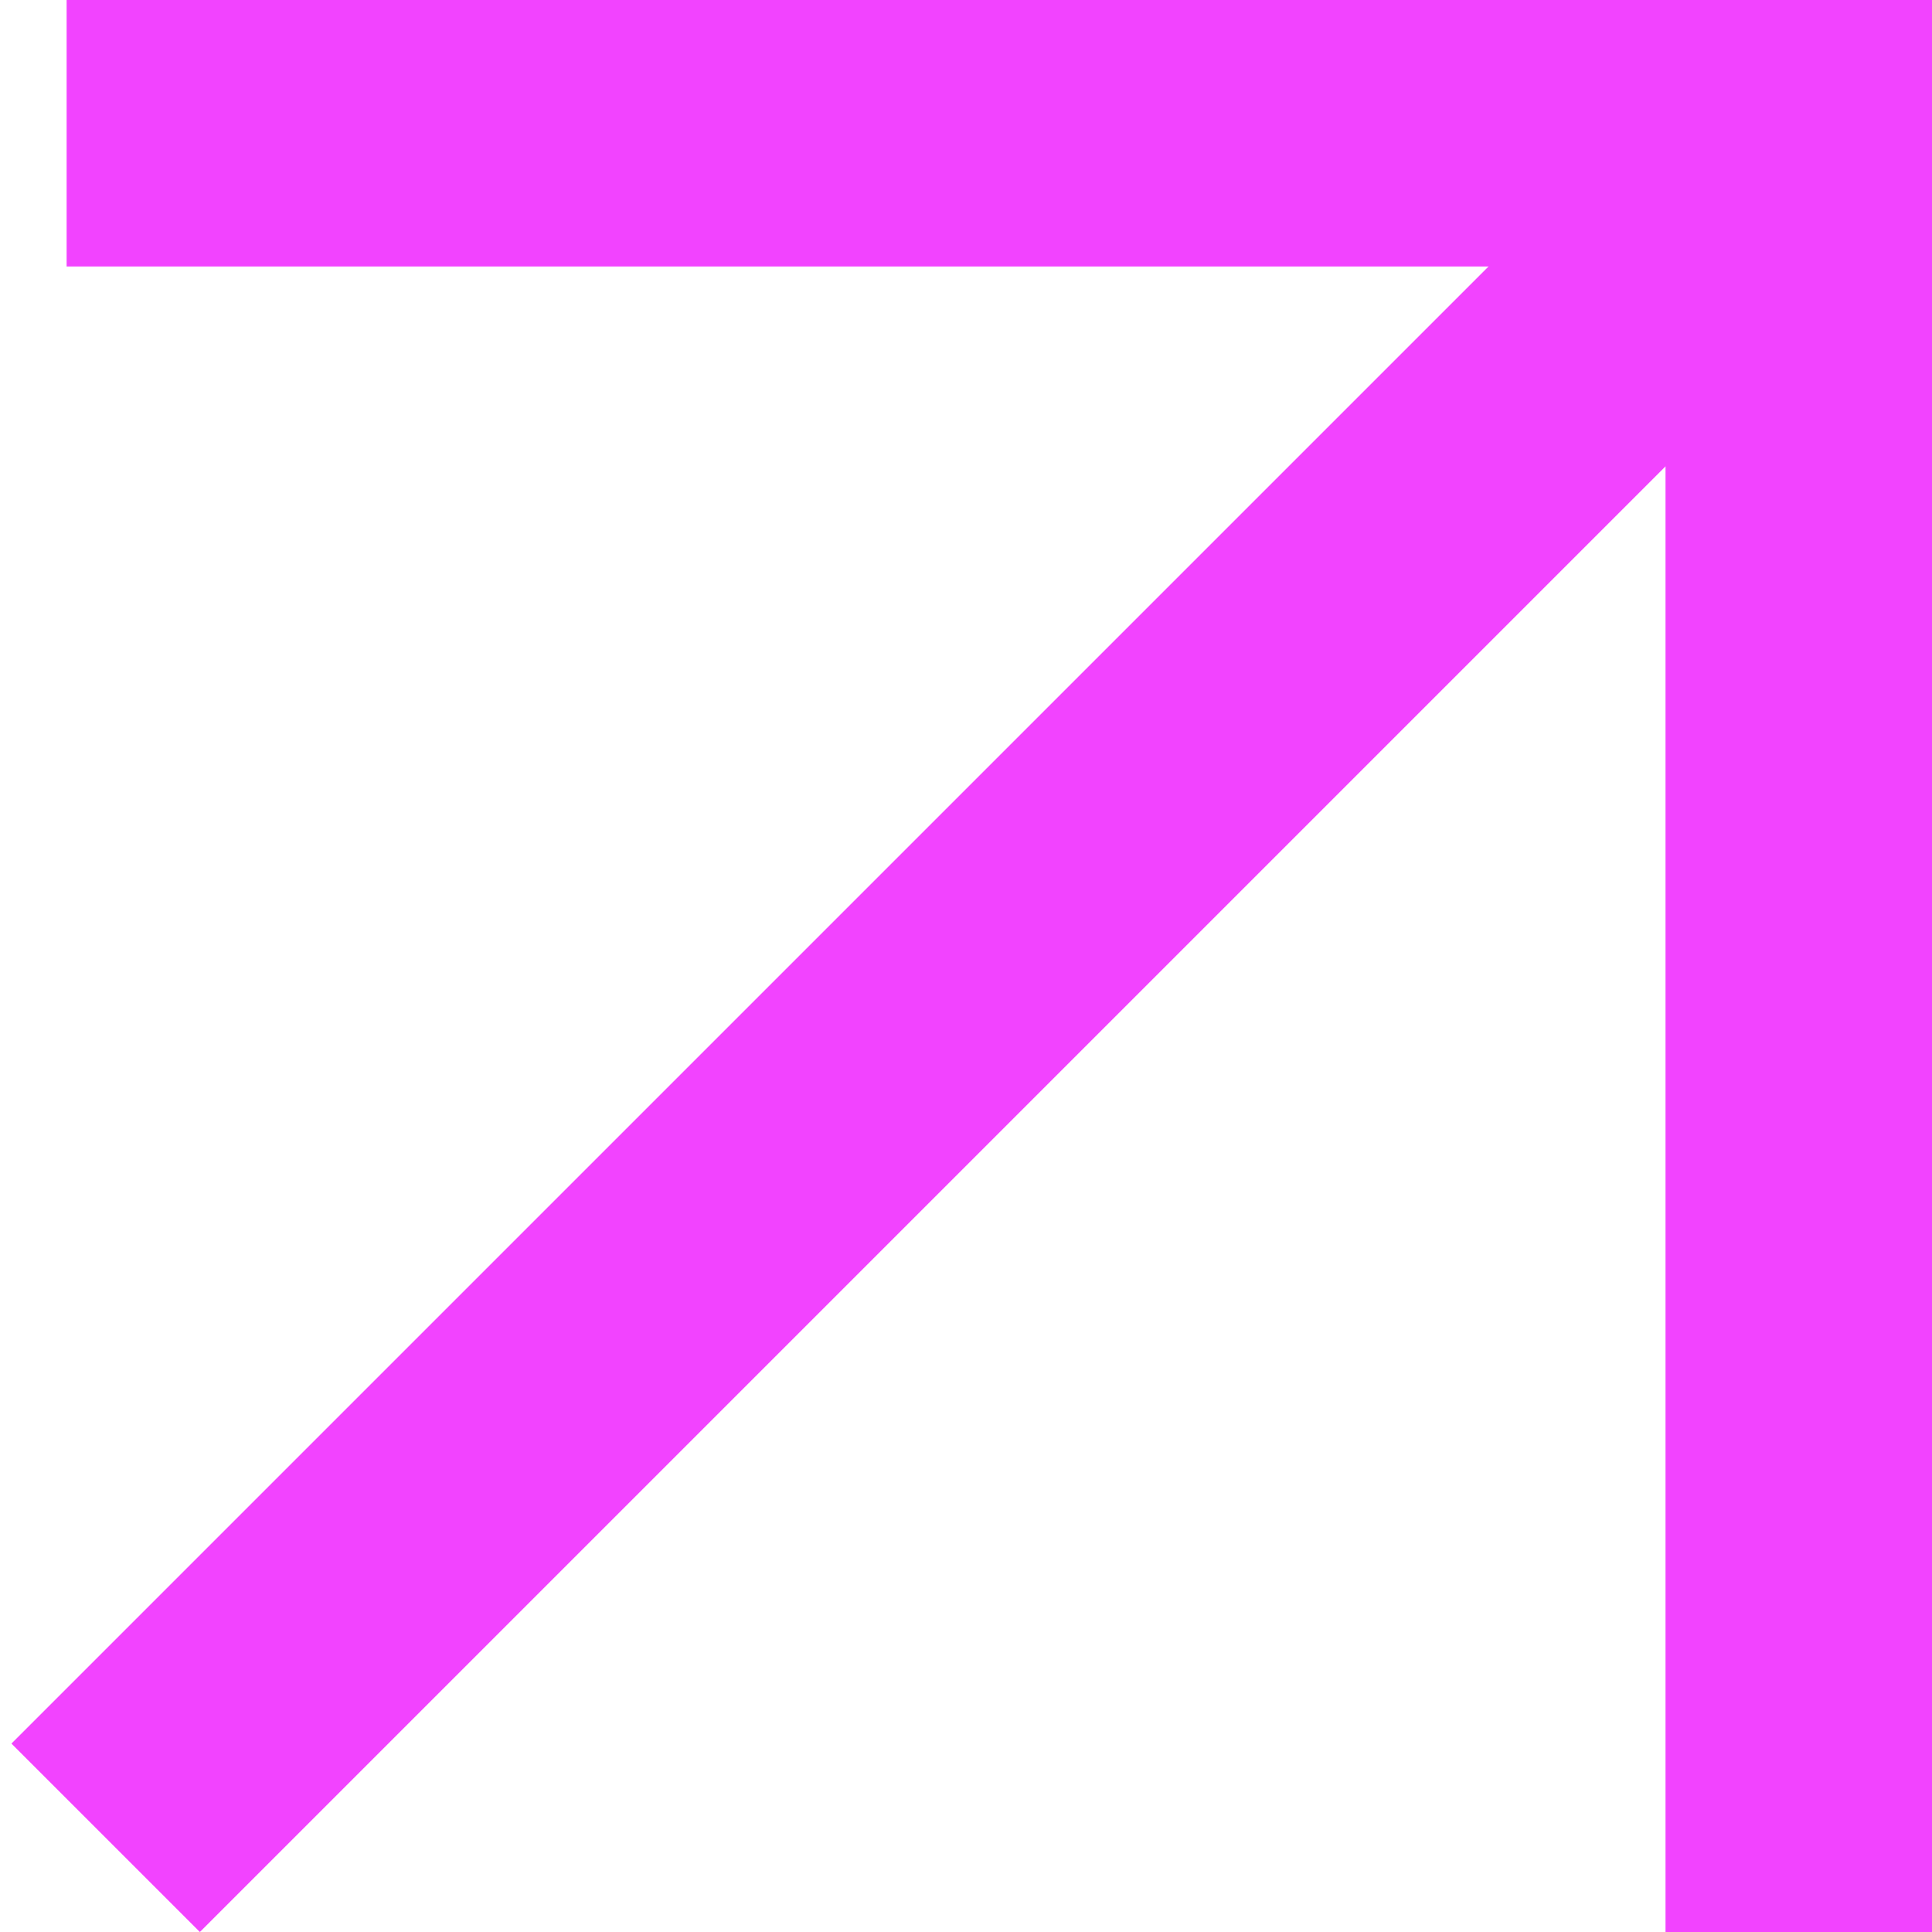
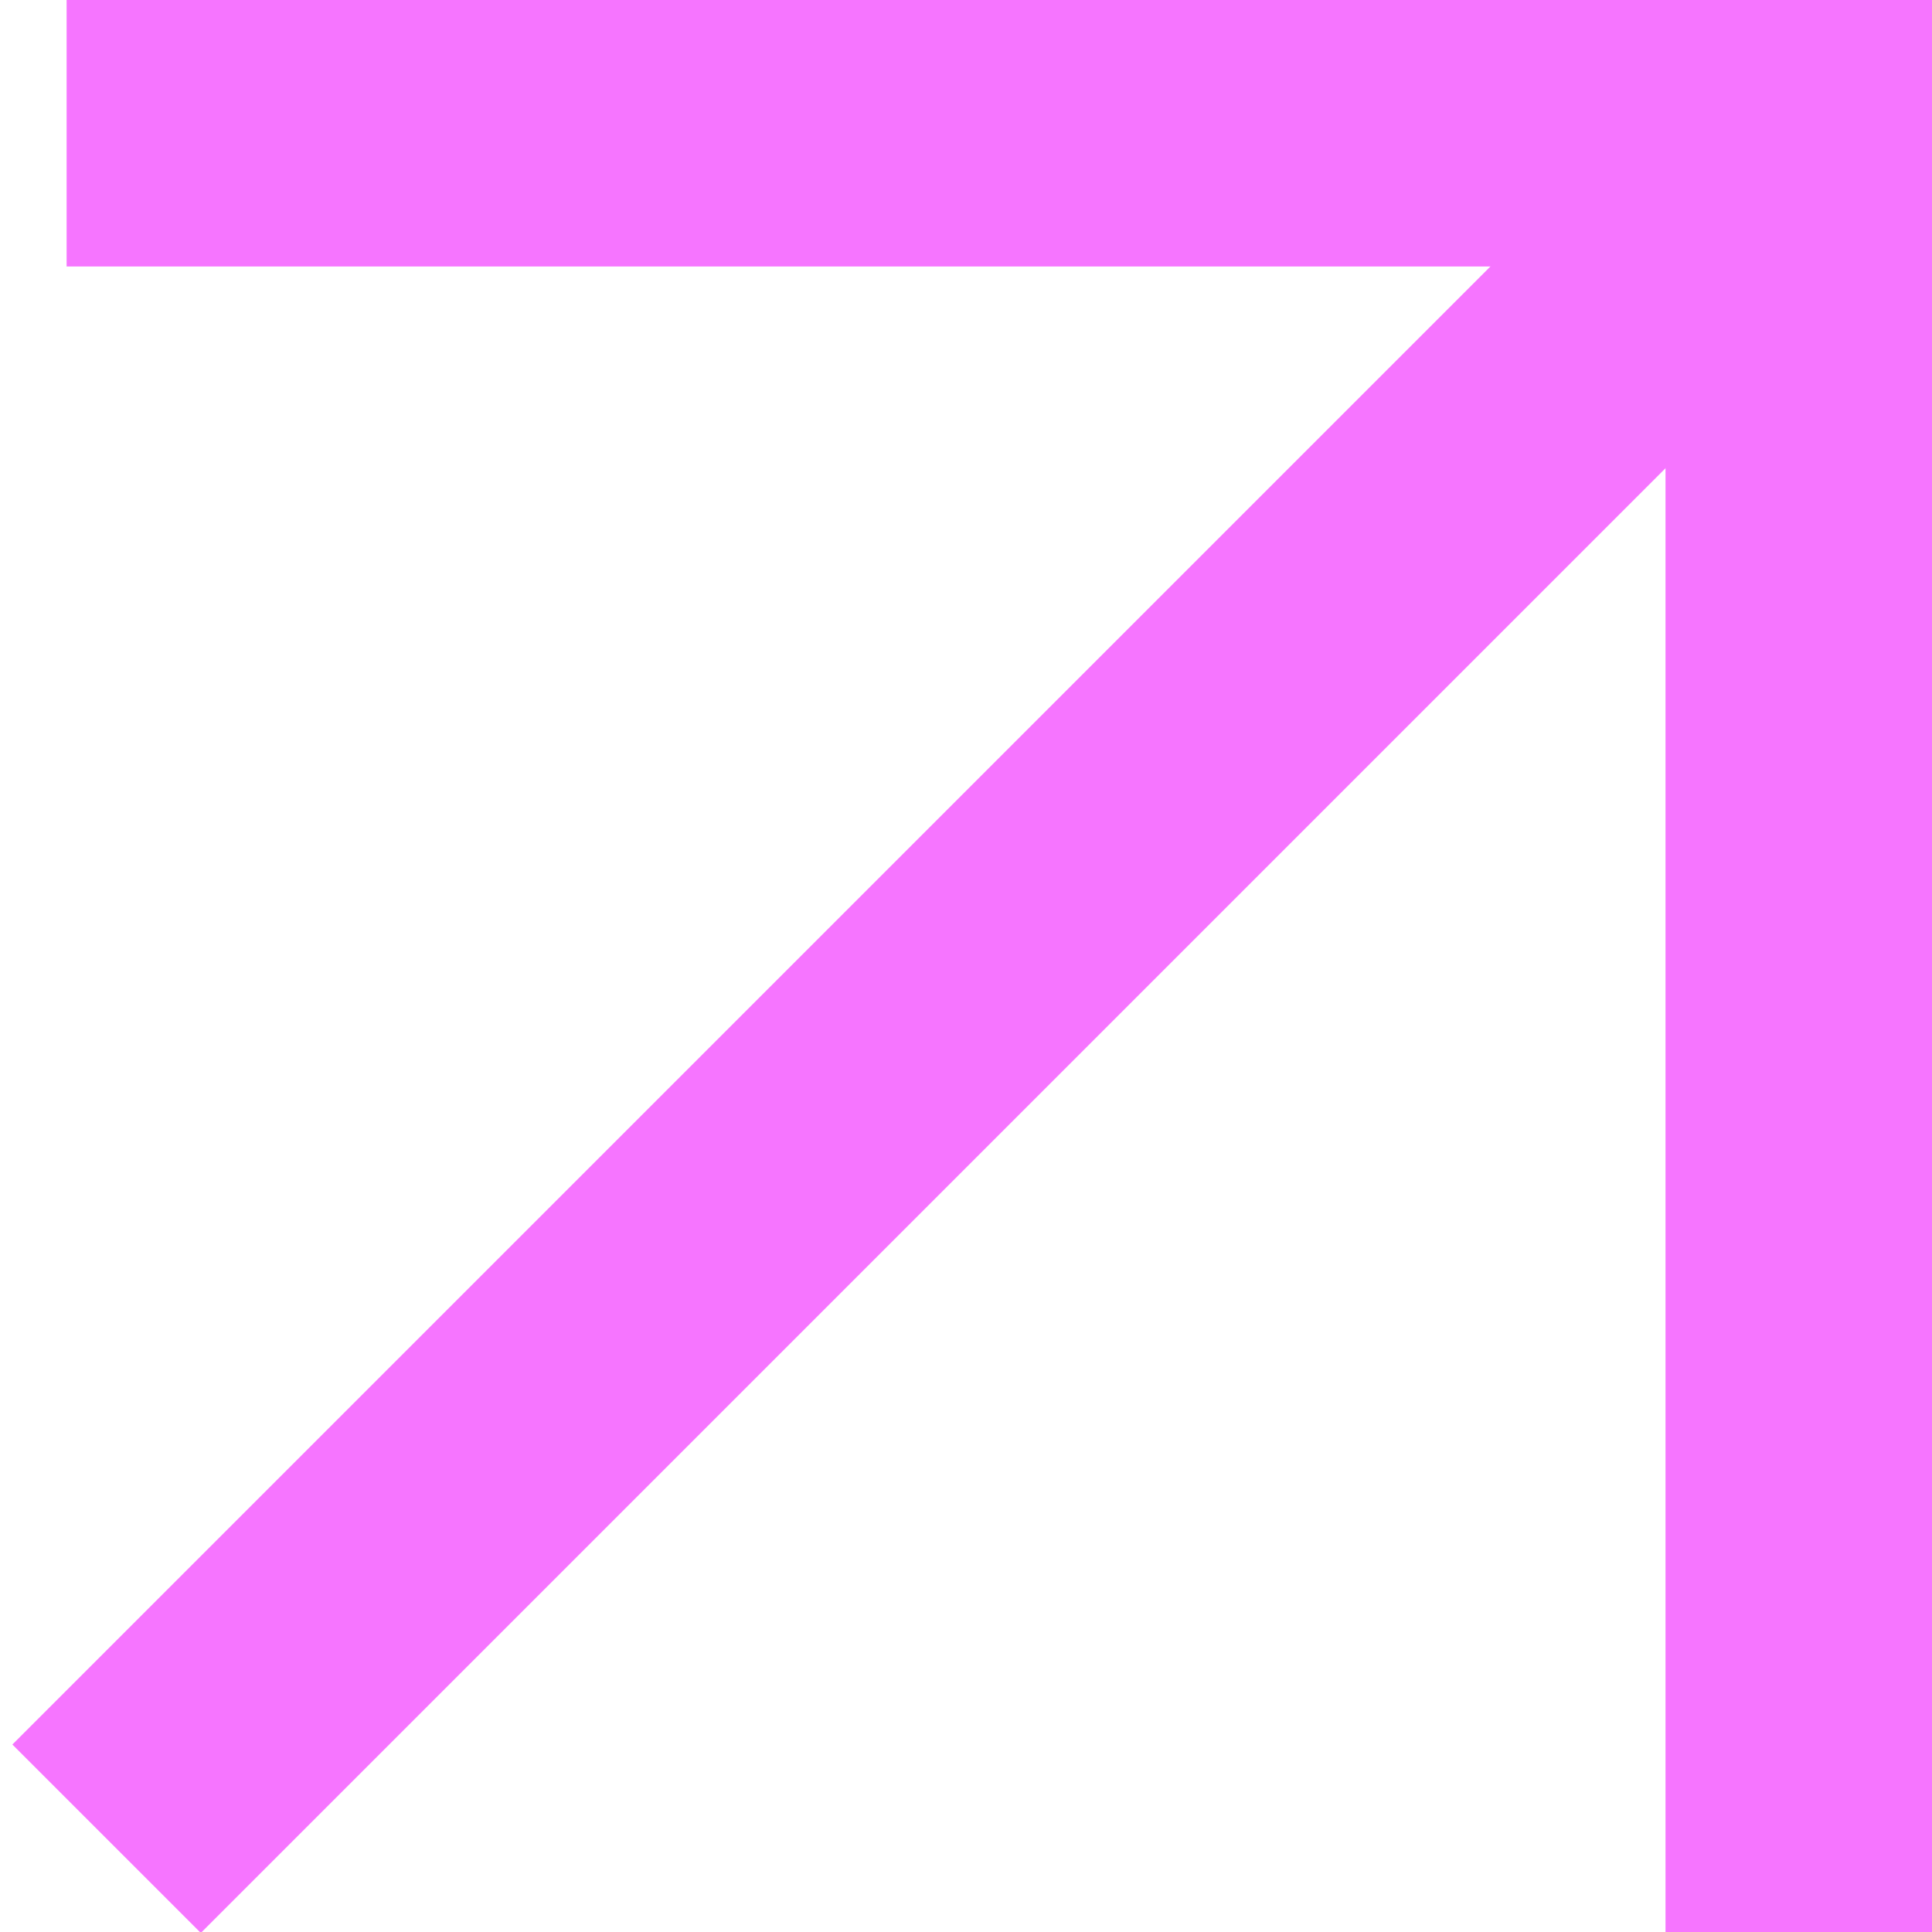
- <svg xmlns="http://www.w3.org/2000/svg" width="29" height="29" viewBox="0 0 29 29" fill="none">
-   <line x1="1.586" y1="27.586" x2="26.586" y2="2.586" stroke="#F243FF" stroke-width="4" />
-   <line x1="1" y1="2" x2="29" y2="2" stroke="#F243FF" stroke-width="4" />
-   <line x1="27" y1="29" x2="27" y2="1" stroke="#F243FF" stroke-width="4" />
+ <svg xmlns="http://www.w3.org/2000/svg" id="Layer_1" data-name="Layer 1" version="1.1" viewBox="0 0 29 29">
+   <defs>
+     <style>
+       .cls-1 {
+         fill: none;
+         stroke: #f675ff;
+         stroke-width: 4px;
+       }
+     </style>
+   </defs>
+   <line class="cls-1" x1="1.6" y1="27.6" x2="26.6" y2="2.6" />
+   <line class="cls-1" x1="1" y1="2" x2="29" y2="2" />
+   <line class="cls-1" x1="27" y1="29" x2="27" y2="1" />
</svg>
